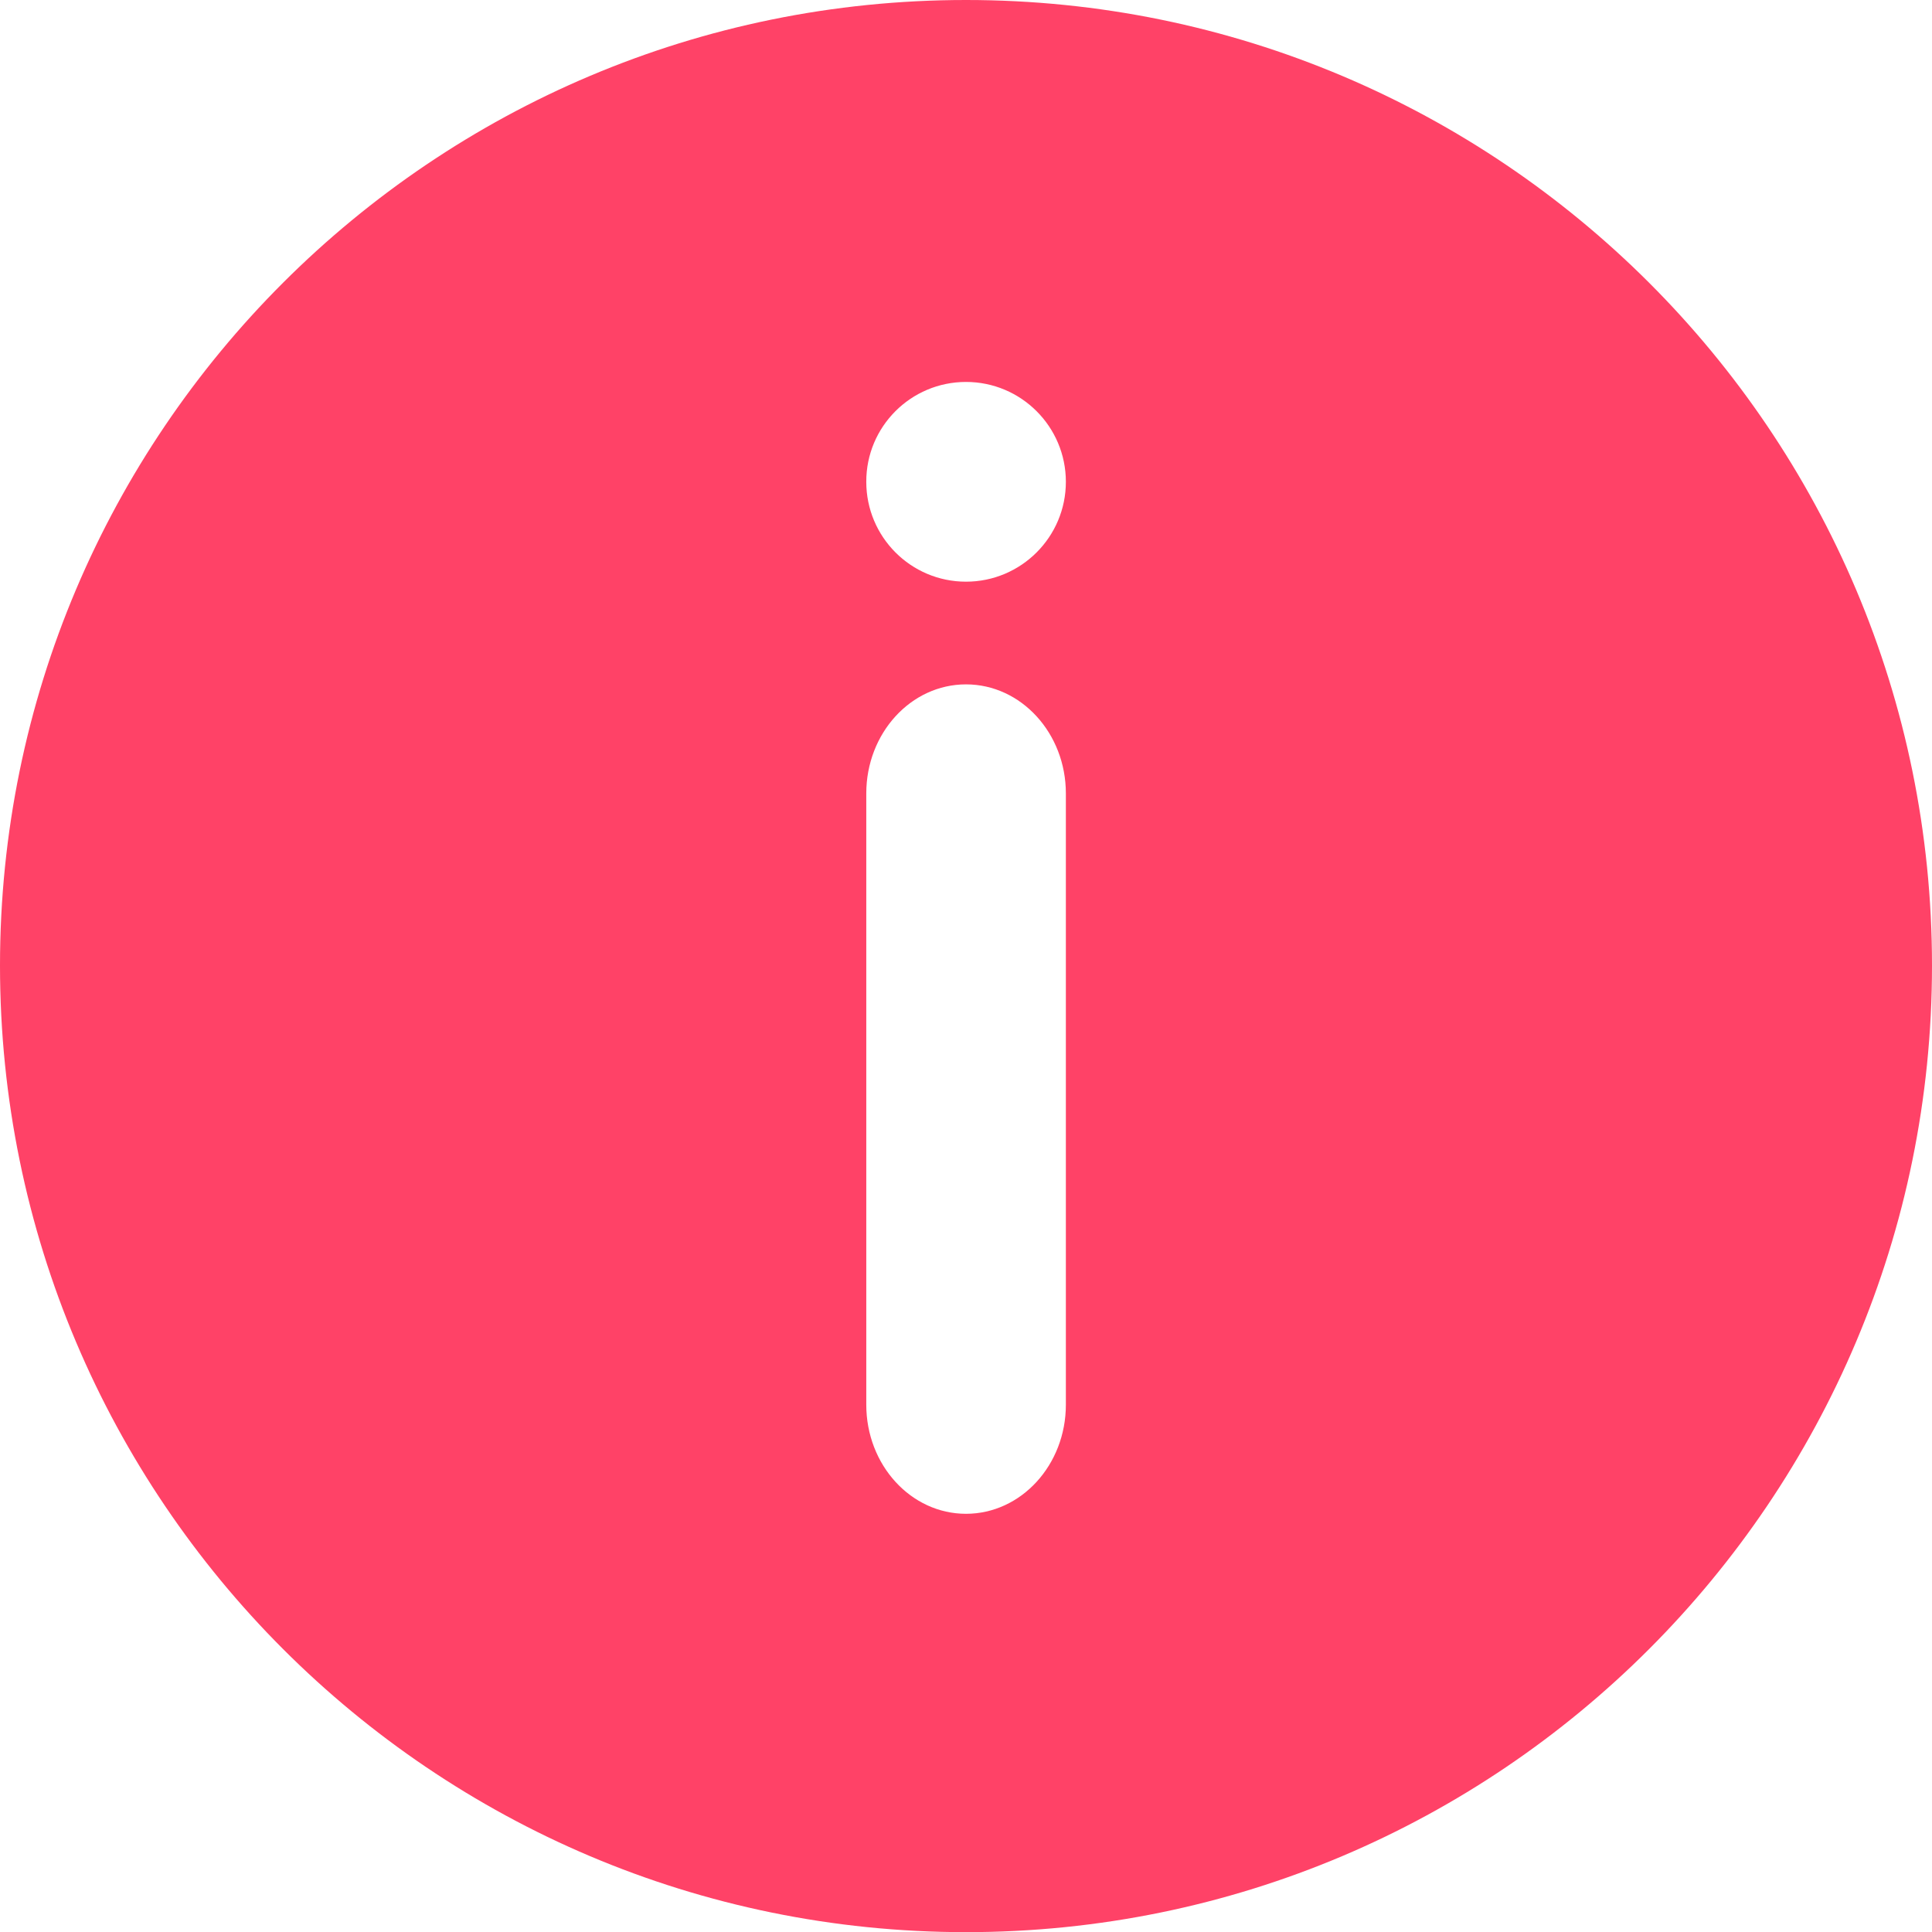
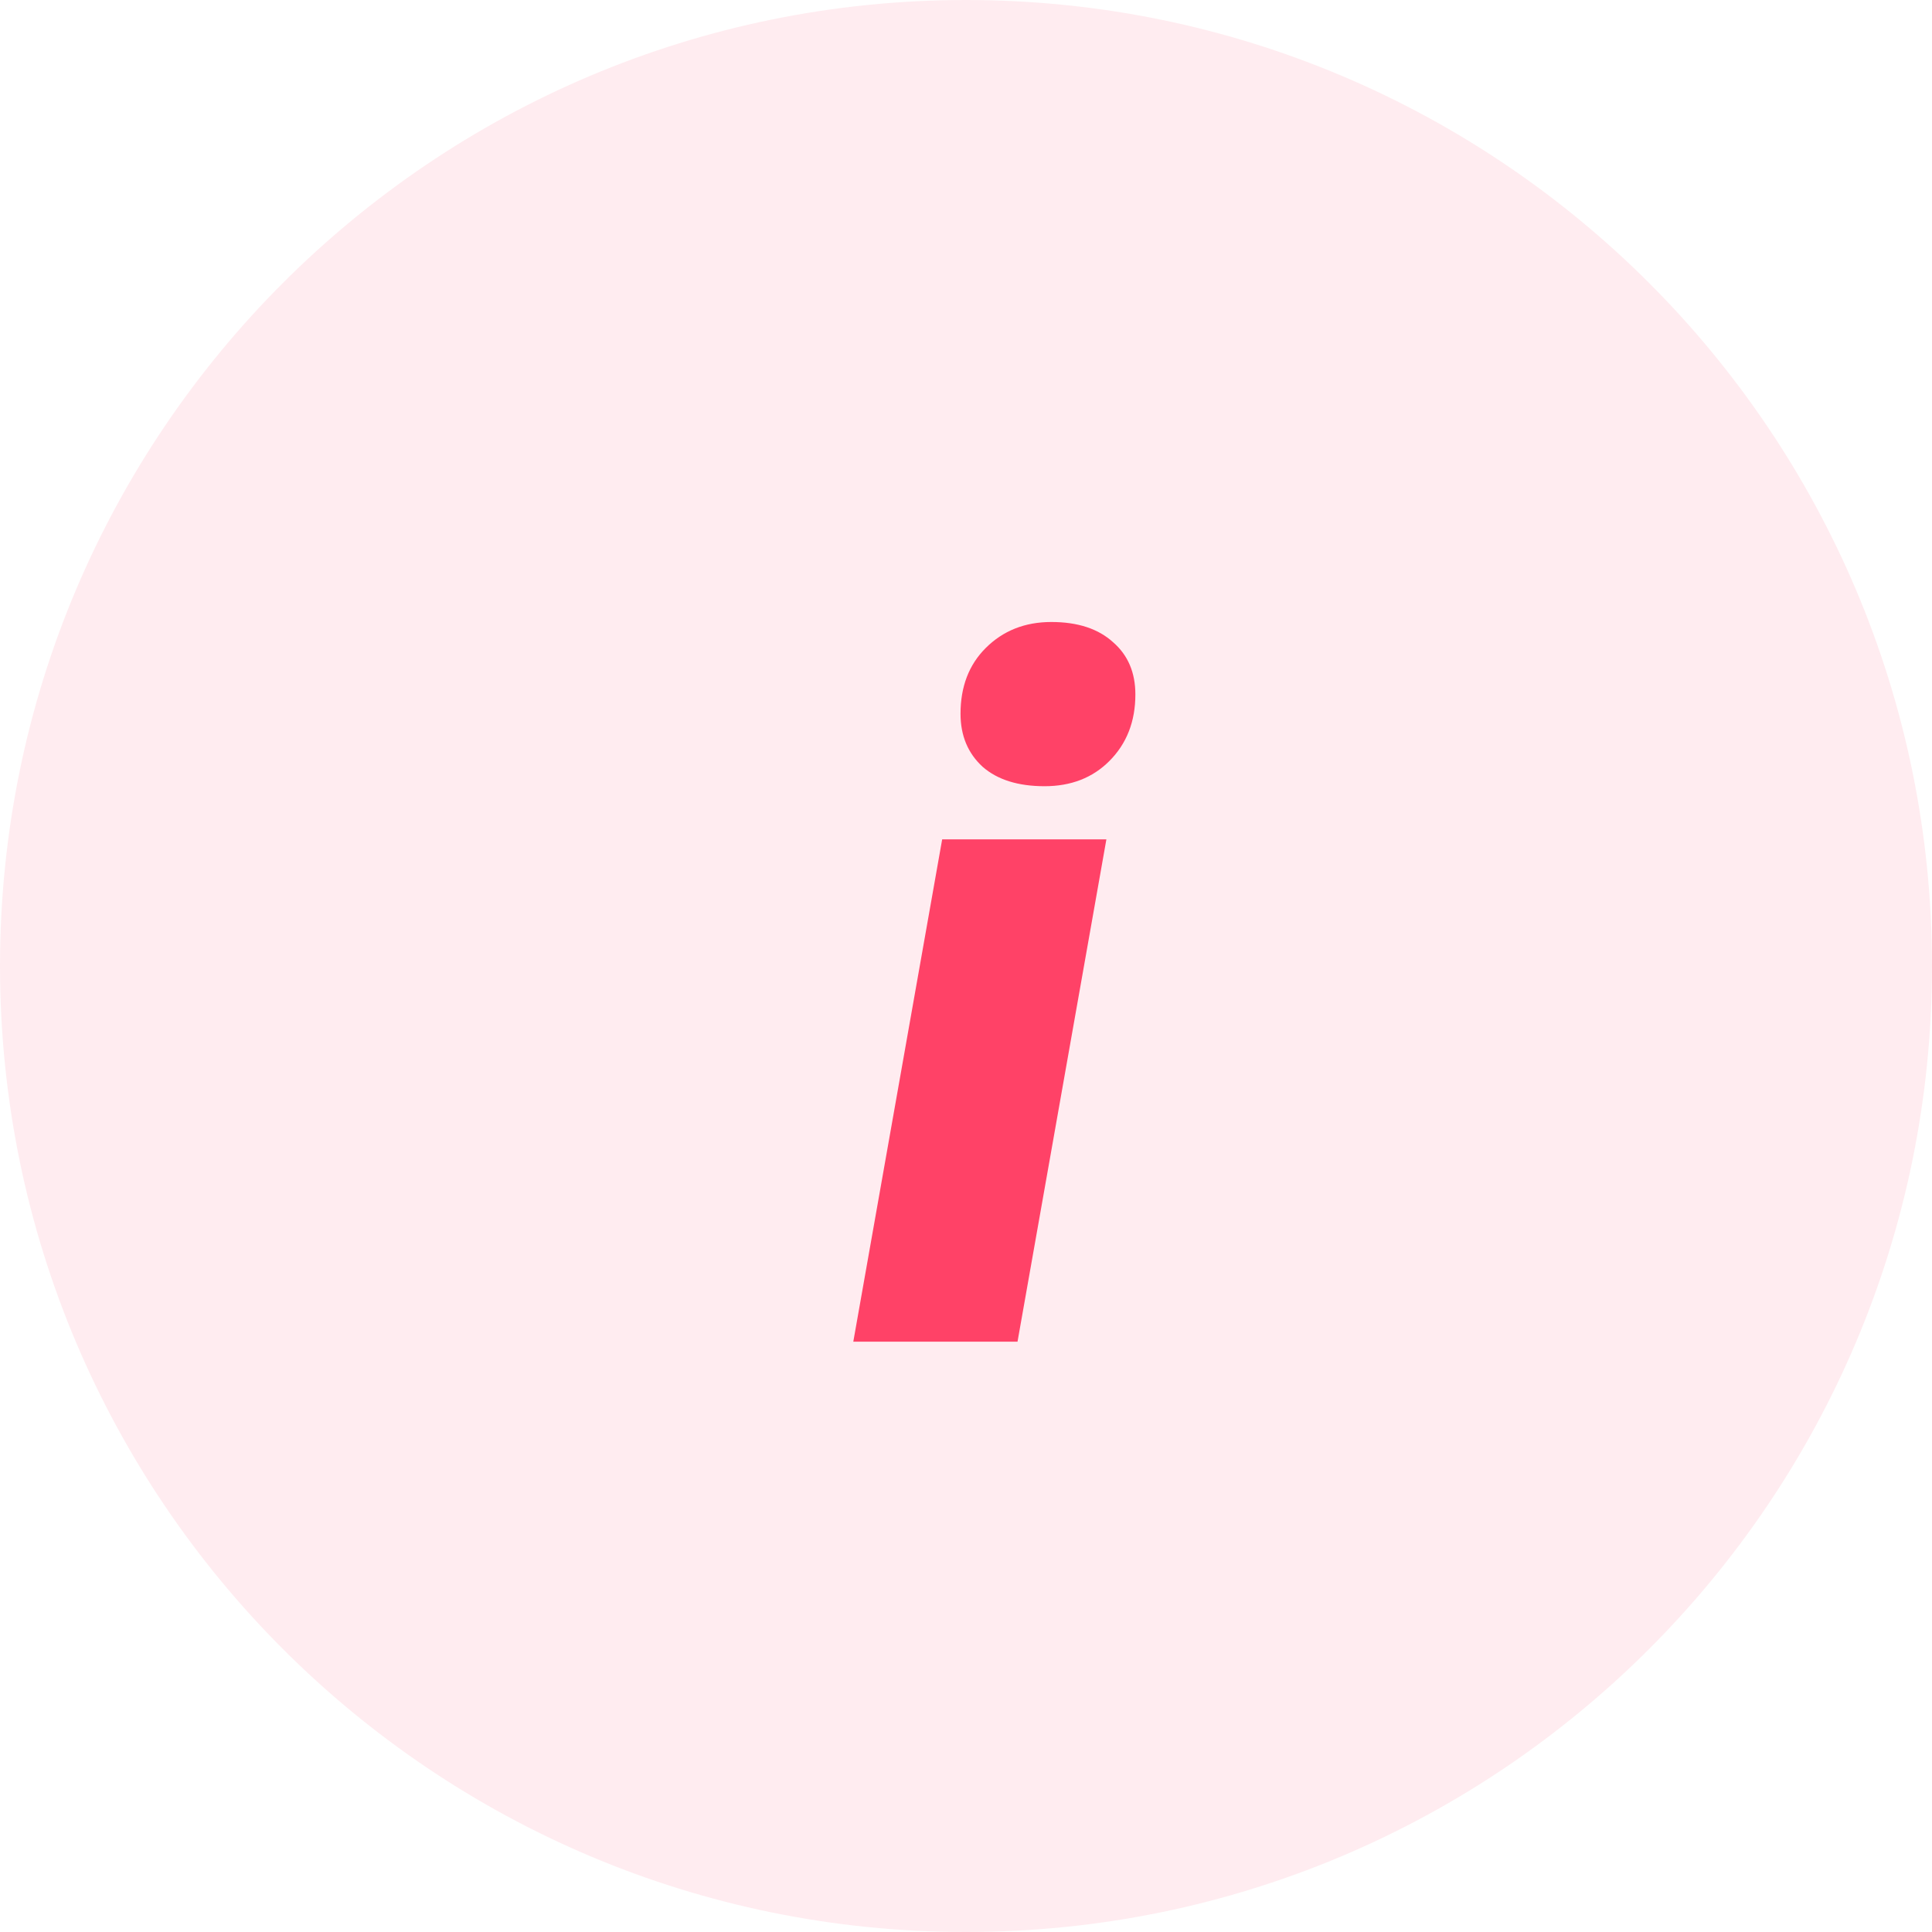
- <svg xmlns="http://www.w3.org/2000/svg" width="13" height="13" viewBox="0 0 13 13" fill="none">
-   <path d="M6.5 0C2.912 0 0 2.908 0 6.497C0 10.089 2.912 13.001 6.5 13.001C10.091 13.001 13 10.089 13 6.497C13 2.908 10.091 0 6.5 0ZM6.5 2.57C6.871 2.57 7.172 2.871 7.172 3.242C7.172 3.613 6.871 3.914 6.5 3.914C6.129 3.914 5.829 3.613 5.829 3.242C5.828 2.871 6.129 2.57 6.5 2.57ZM7.172 9.452C7.172 9.857 6.871 10.186 6.5 10.186C6.129 10.186 5.829 9.857 5.829 9.452V5.339C5.829 4.934 6.129 4.605 6.5 4.605C6.871 4.605 7.172 4.934 7.172 5.339V9.452Z" fill="#FF4267" />
+ <svg xmlns="http://www.w3.org/2000/svg" width="36" height="36" viewBox="0 0 36 36" fill="none">
+   <g opacity="0.1">
+     <circle cx="18" cy="18" r="18" fill="#FF4267" />
+   </g>
+   <path d="M20.616 15.64L18.96 25H15.9L17.556 15.64H20.616ZM20.67 14.182C20.358 14.494 19.956 14.65 19.464 14.65C18.972 14.65 18.588 14.53 18.312 14.29C18.036 14.038 17.898 13.708 17.898 13.3C17.898 12.796 18.054 12.388 18.366 12.076C18.69 11.752 19.098 11.59 19.59 11.59C20.082 11.59 20.466 11.716 20.742 11.968C21.018 12.208 21.156 12.532 21.156 12.94C21.156 13.444 20.994 13.858 20.67 14.182Z" fill="#FF4267" />
</svg>
